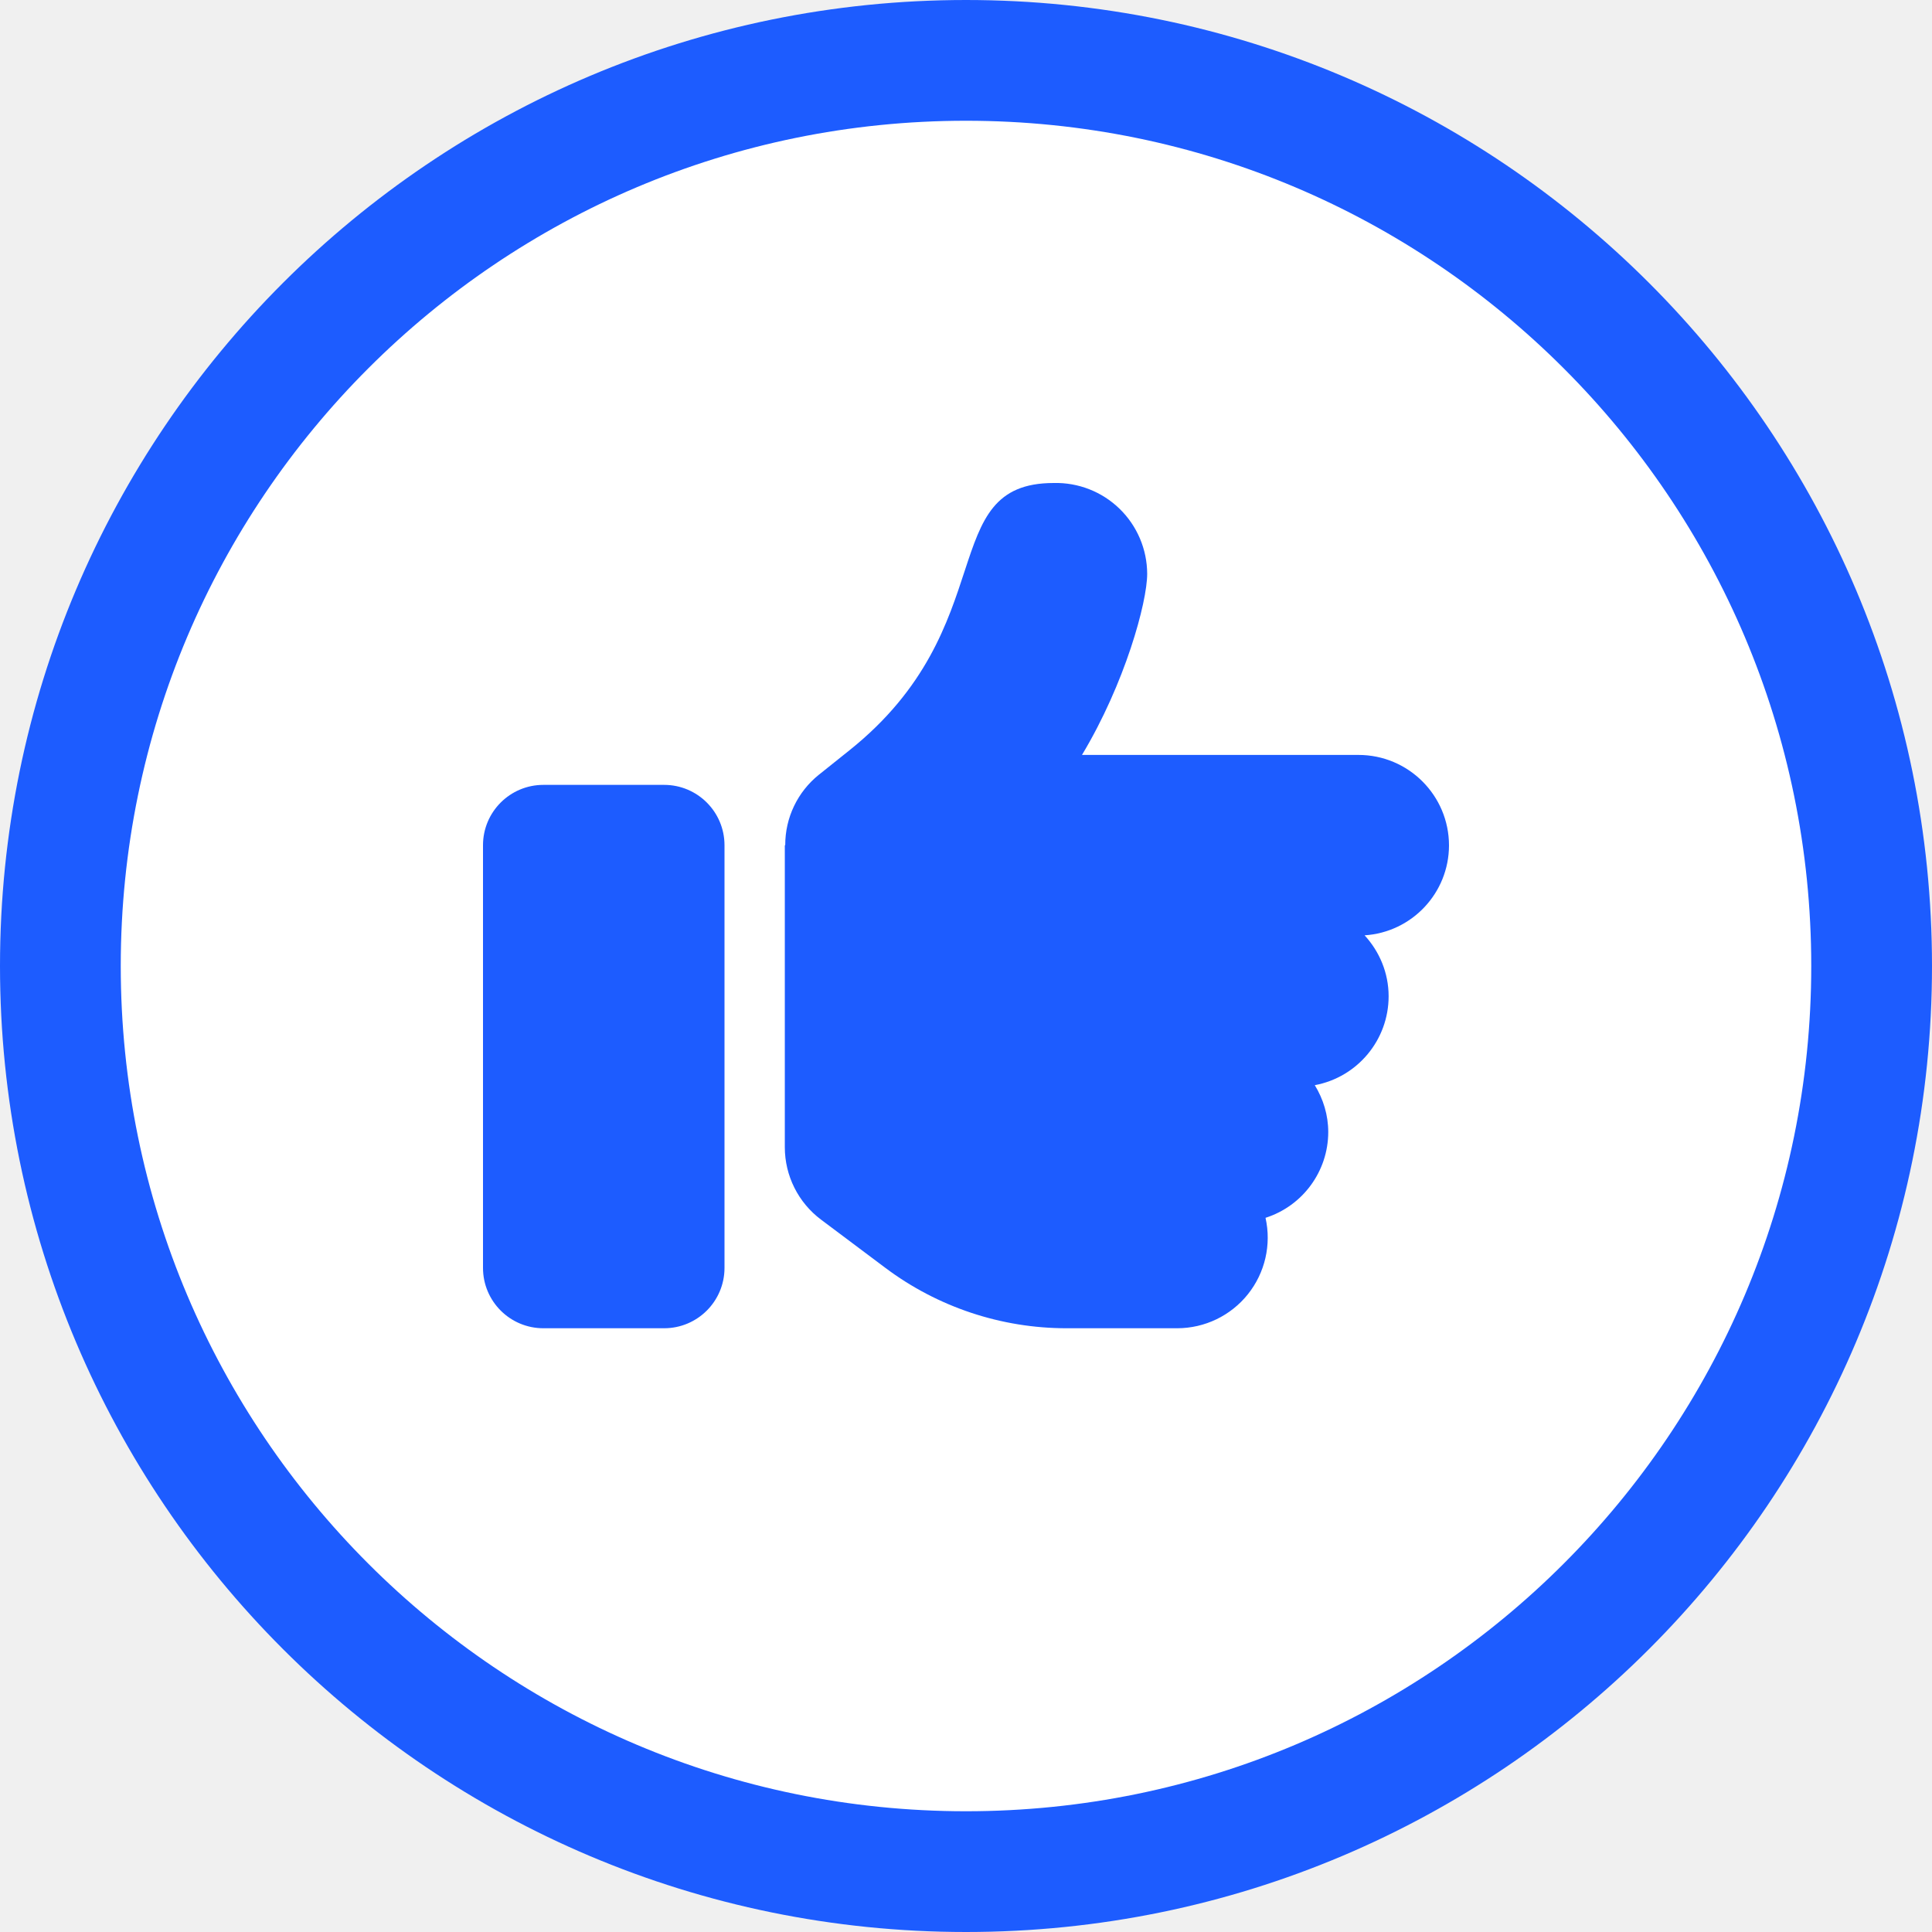
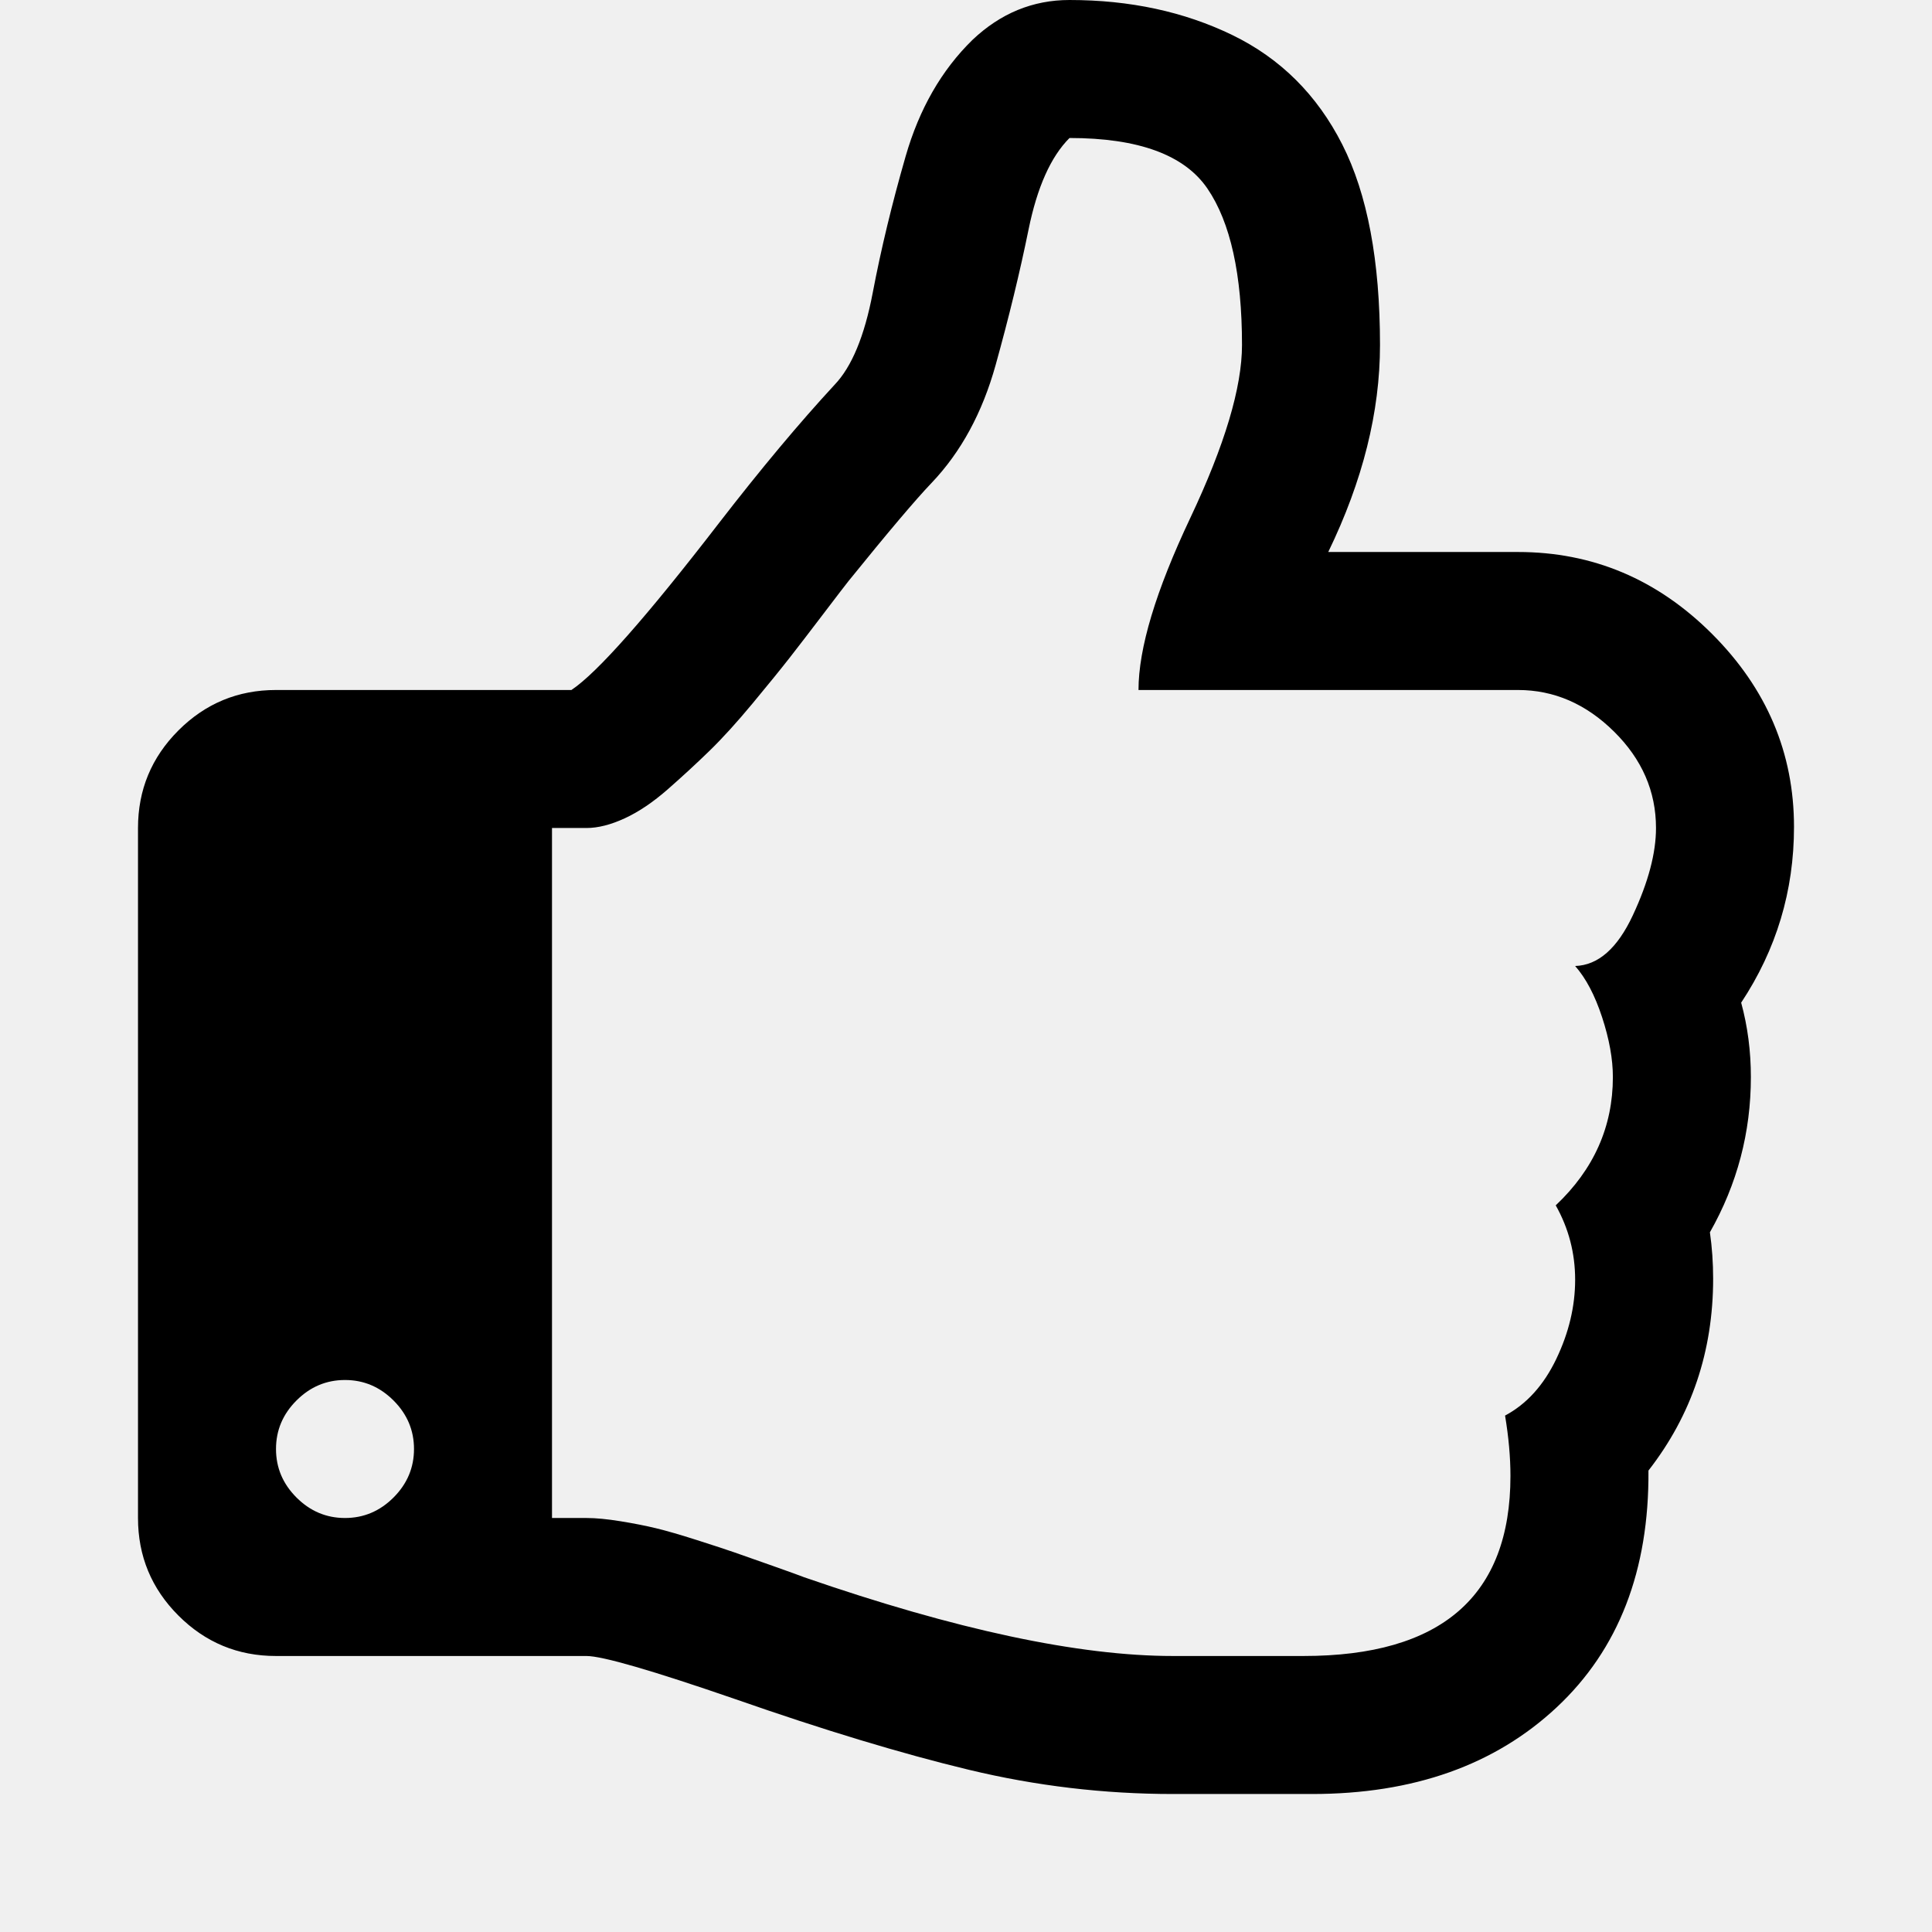
- <svg xmlns="http://www.w3.org/2000/svg" width="32" height="32" viewBox="0 0 32 32">
-   <g fill-rule="nonzero" fill="none">
-     <circle stroke="#1D5CFF" stroke-width="2" fill="#FFF" cx="16" cy="16" r="15" />
-     <path d="M12 21v-7a1 1 0 0 0-1-1H9a1 1 0 0 0-1 1v7a1 1 0 0 0 1 1h2a1 1 0 0 0 1-1zm12-6.997a1.5 1.5 0 0 0-1.5-1.499h-4.579c.712-1.184 1.08-2.527 1.08-3A1.51 1.51 0 0 0 17.453 8c-1.972 0-.824 2.38-3.382 4.426l-.509.407a1.489 1.489 0 0 0-.556 1.164l-.007.006v4.998c0 .472.222.917.6 1.2l1.067.8a5 5 0 0 0 2.999.999H19.5a1.5 1.5 0 0 0 1.461-1.829A1.494 1.494 0 0 0 22 18.751c0-.285-.084-.55-.223-.777A1.498 1.498 0 0 0 23 16.502c0-.39-.153-.743-.398-1.01A1.495 1.495 0 0 0 24 14.004z" fill="#1D5CFF" />
-   </g>
+ <svg xmlns="http://www.w3.org/2000/svg" height="1792" viewBox="0 0 1792 1792" width="1792">
+   <path d="M384 1344q0-26-19-45t-45-19-45 19-19 45 19 45 45 19 45-19 19-45zm1152-576q0-51-39-89.5t-89-38.5h-352q0-58 48-159.5t48-160.5q0-98-32-145t-128-47q-26 26-38 85t-30.5 125.5-59.5 109.5q-22 23-77 91-4 5-23 30t-31.5 41-34.5 42.5-40 44-38.5 35.5-40 27-35.5 9h-32v640h32q13 0 31.5 3t33 6.5 38 11 35 11.5 35.5 12.5 29 10.5q211 73 342 73h121q192 0 192-167 0-26-5-56 30-16 47.5-52.5t17.5-73.5-18-69q53-50 53-119 0-25-10-55.5t-25-47.5q32-1 53.5-47t21.5-81zm128-1q0 89-49 163 9 33 9 69 0 77-38 144 3 21 3 43 0 101-60 178 1 139-85 219.5t-227 80.5h-129q-96 0-189.5-22.5t-216.5-65.5q-116-40-138-40h-288q-53 0-90.5-37.5t-37.5-90.5v-640q0-53 37.5-90.5t90.5-37.5h274q36-24 137-155 58-75 107-128 24-25 35.5-85.5t30.5-126.5 62-108q39-37 90-37 84 0 151 32.5t102 101.5 35 186q0 93-48 192h176q104 0 180 76t76 179z" />
</svg>
